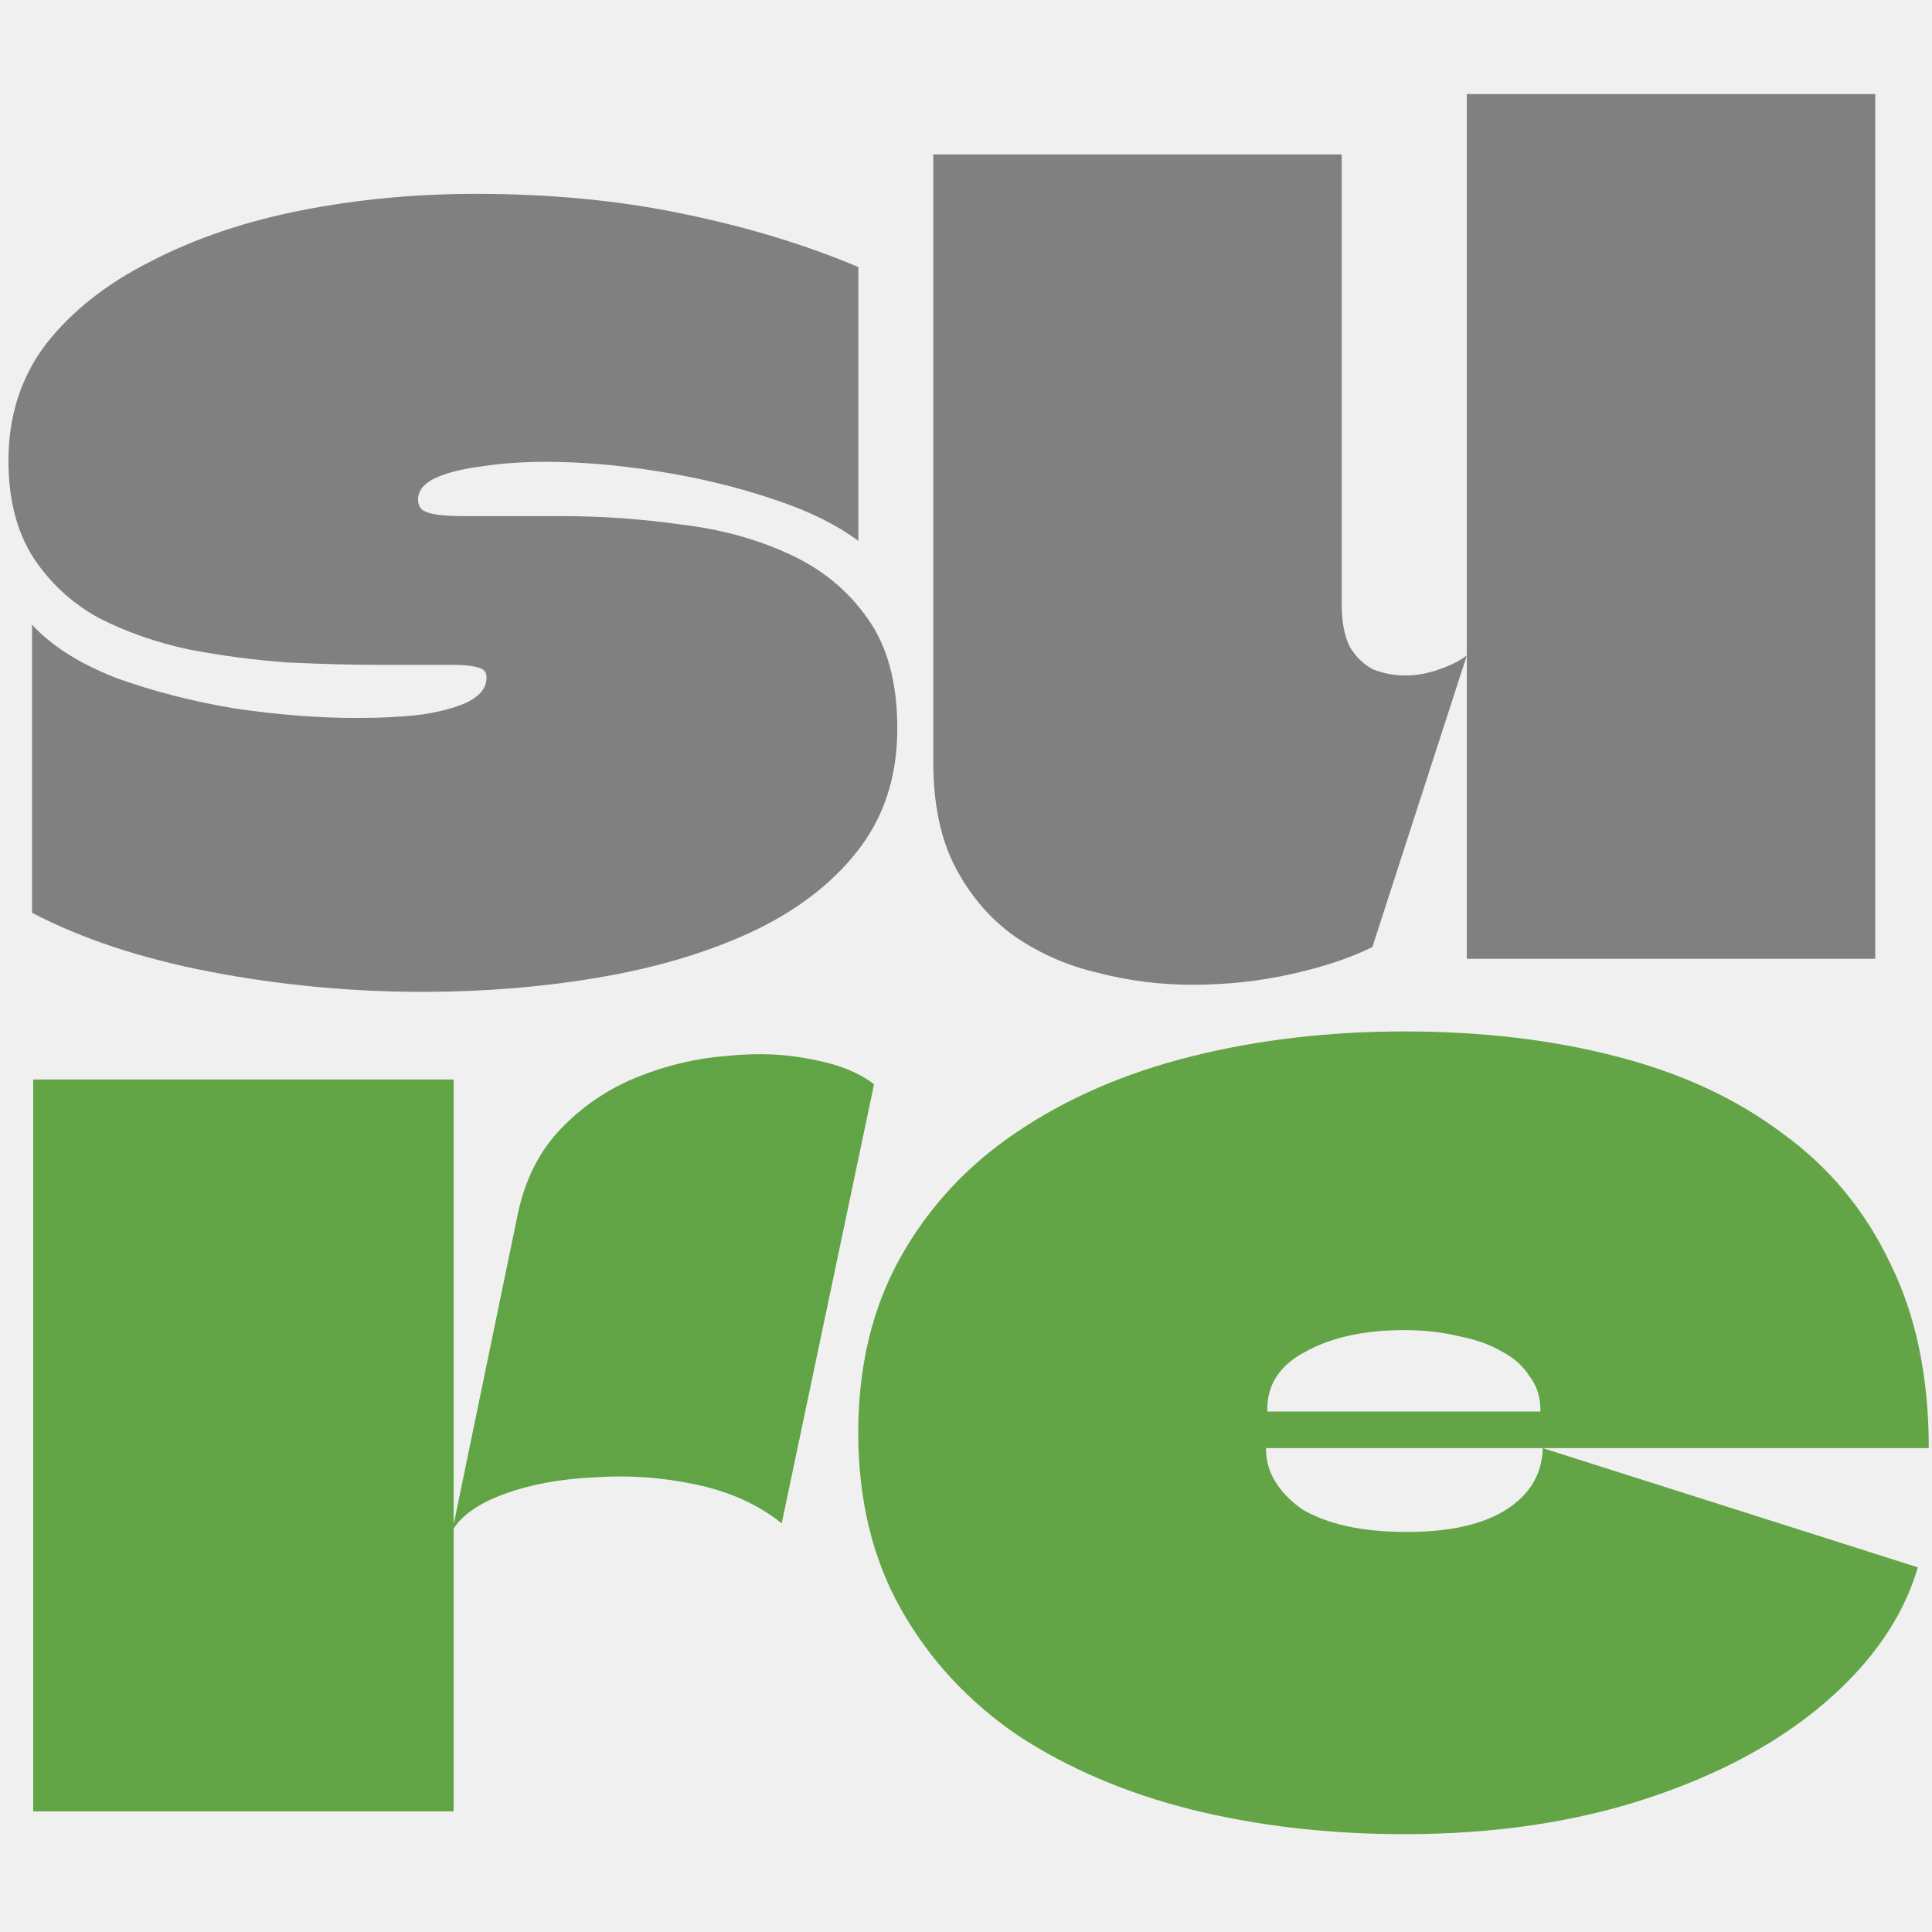
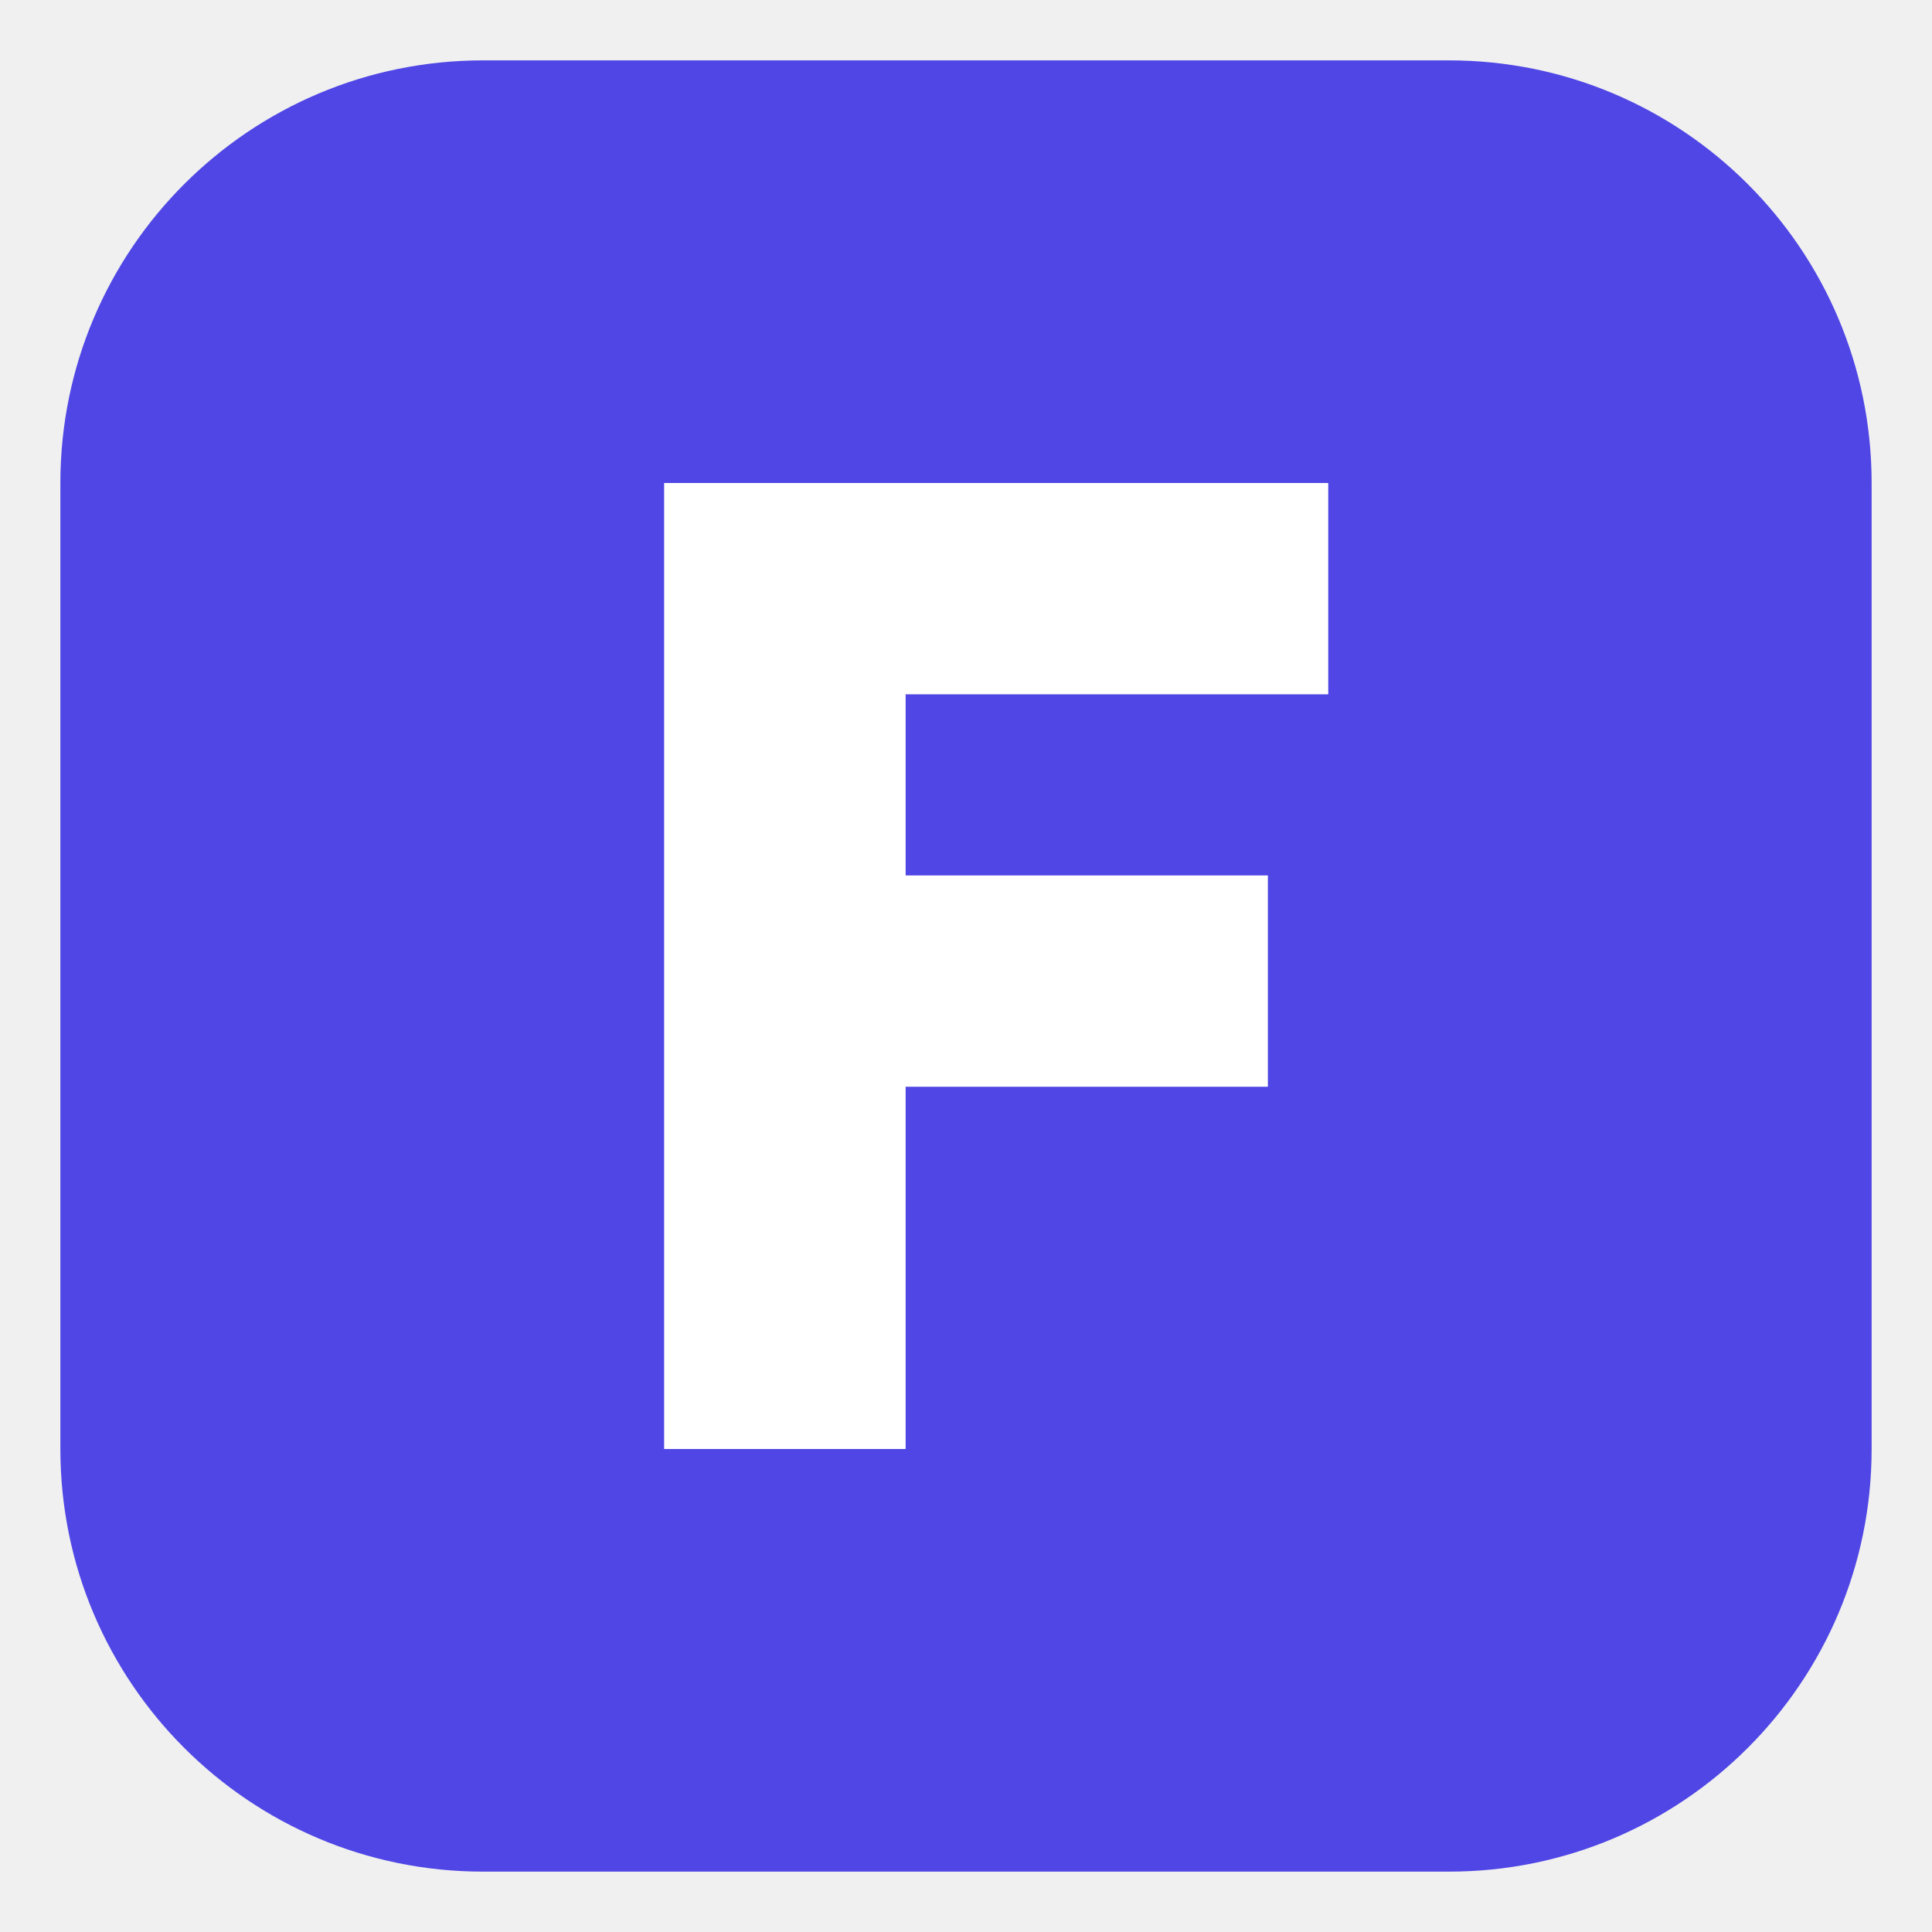
- <svg xmlns="http://www.w3.org/2000/svg" width="300" height="300" viewBox="0 0 160 145" fill="none">
-   <path d="M116.51 119.37C120.062 119.37 122.809 118.751 124.752 117.513C126.696 116.274 127.701 114.58 127.768 112.429L158.828 122.303C157.621 126.409 155.042 130.156 151.088 133.545C147.201 136.869 142.276 139.509 136.312 141.464C130.348 143.419 123.68 144.397 116.309 144.397C110.01 144.397 104.113 143.712 98.618 142.344C93.19 140.975 88.399 138.922 84.244 136.185C80.156 133.382 76.94 129.896 74.594 125.725C72.249 121.553 71.076 116.698 71.076 111.158C71.076 105.618 72.249 100.763 74.594 96.592C76.94 92.421 80.156 88.967 84.244 86.229C88.399 83.427 93.223 81.341 98.718 79.973C104.213 78.604 110.077 77.92 116.309 77.92C122.675 77.92 128.505 78.604 133.799 79.973C139.16 81.341 143.75 83.459 147.57 86.327C151.456 89.129 154.438 92.714 156.516 97.081C158.66 101.382 159.732 106.498 159.732 112.429H104.95C104.95 112.429 104.917 112.429 104.85 112.429C104.85 112.429 104.85 112.462 104.85 112.527C104.85 113.504 105.118 114.417 105.654 115.264C106.19 116.111 106.927 116.861 107.865 117.513C108.871 118.099 110.077 118.555 111.484 118.881C112.958 119.207 114.634 119.37 116.51 119.37ZM116.309 102.653C113.025 102.653 110.311 103.24 108.167 104.413C106.023 105.521 104.95 107.117 104.95 109.203C104.95 109.268 104.95 109.333 104.95 109.399C105.017 109.399 105.051 109.399 105.051 109.399H127.466C127.533 109.399 127.567 109.399 127.567 109.399C127.567 109.333 127.567 109.268 127.567 109.203C127.567 108.16 127.265 107.248 126.662 106.466C126.126 105.618 125.355 104.934 124.35 104.413C123.345 103.826 122.139 103.403 120.732 103.142C119.391 102.816 117.917 102.653 116.309 102.653Z" fill="#62a446" />
-   <path d="M37.567 81.901C37.567 85.811 37.567 89.755 37.567 93.73C37.567 97.641 37.567 101.584 37.567 105.559C37.567 109.47 37.567 113.413 37.567 117.388C37.567 121.559 37.567 125.73 37.567 129.902C37.567 134.073 37.567 138.276 37.567 142.513H2.748C2.748 136.06 2.748 129.608 2.748 123.156C2.748 116.704 2.748 110.252 2.748 103.799C2.748 100.15 2.748 96.5 2.748 92.85C2.748 89.201 2.748 85.551 2.748 81.901H37.567ZM37.466 119.246L42.9 92.948C43.504 90.146 44.678 87.832 46.422 86.007C48.234 84.117 50.347 82.683 52.762 81.706C55.177 80.728 57.66 80.141 60.209 79.946C62.758 79.685 65.106 79.783 67.253 80.239C69.4 80.63 71.111 81.315 72.385 82.292L64.737 118.659C62.792 117.095 60.41 116.02 57.593 115.433C54.842 114.846 52.058 114.651 49.24 114.846C46.422 114.977 43.94 115.433 41.793 116.215C39.646 116.997 38.204 118.007 37.466 119.246Z" fill="#61a446" />
-   <path d="M155.301 0.292C155.301 4.658 155.301 20.058 155.301 24.489C155.301 28.921 155.301 33.353 155.301 37.785C155.301 41.565 155.301 45.378 155.301 49.223C155.301 53.003 155.301 56.783 155.301 60.563C155.301 64.343 155.301 68.123 155.301 71.903H121.476C121.476 69.166 121.476 66.396 121.476 63.594C121.476 60.791 121.476 57.989 121.476 55.186C121.476 52.319 121.476 49.549 121.476 46.877C121.476 40.815 121.476 34.885 121.476 29.084C121.476 23.218 121.476 6.288 121.476 0.292H155.301ZM111.113 5.292C111.113 8.746 111.113 18.233 111.113 21.752C111.113 25.206 111.113 28.66 111.113 32.115C111.113 35.569 111.113 39.056 111.113 42.575C111.113 44.009 111.341 45.182 111.798 46.094C112.319 46.942 112.971 47.561 113.753 47.952C114.6 48.278 115.48 48.441 116.392 48.441C117.305 48.441 118.217 48.278 119.13 47.952C120.107 47.626 120.889 47.235 121.476 46.779L113.655 70.926C111.83 71.838 109.582 72.588 106.909 73.174C104.303 73.761 101.565 74.054 98.698 74.054C96.091 74.054 93.516 73.728 90.975 73.076C88.433 72.49 86.119 71.48 84.034 70.046C82.013 68.612 80.384 66.722 79.145 64.376C77.907 62.029 77.288 59.097 77.288 55.577C77.288 50.885 77.288 46.192 77.288 41.5C77.288 36.807 77.288 32.115 77.288 27.422C77.288 24.75 77.288 22.078 77.288 19.406C77.288 16.669 77.288 7.964 77.288 5.292H111.113Z" fill="grey" />
-   <path d="M0.699 30.648C0.699 26.933 1.742 23.707 3.827 20.97C5.978 18.233 8.878 15.952 12.528 14.127C16.178 12.237 20.316 10.836 24.944 9.923C29.571 9.011 34.394 8.555 39.412 8.555C45.603 8.555 51.339 9.108 56.618 10.216C61.962 11.324 66.785 12.791 71.086 14.616V37.296C69.262 35.928 66.85 34.754 63.852 33.777C60.919 32.799 57.791 32.05 54.467 31.528C51.209 31.007 48.113 30.746 45.18 30.746C43.225 30.746 41.432 30.877 39.803 31.137C38.239 31.333 36.968 31.659 35.99 32.115C35.078 32.571 34.622 33.158 34.622 33.874C34.622 34.266 34.752 34.559 35.013 34.754C35.339 34.95 35.795 35.08 36.382 35.145C36.968 35.211 37.718 35.243 38.63 35.243C40.129 35.243 41.465 35.243 42.638 35.243C43.811 35.243 45.115 35.243 46.549 35.243C49.807 35.243 53.066 35.471 56.325 35.928C59.648 36.319 62.647 37.133 65.319 38.371C68.056 39.61 70.239 41.402 71.868 43.748C73.498 46.029 74.312 49.06 74.312 52.84C74.312 56.816 73.205 60.205 70.989 63.007C68.838 65.744 65.873 67.993 62.093 69.753C58.378 71.447 54.174 72.685 49.481 73.468C44.854 74.25 40.031 74.641 35.013 74.641C29.082 74.641 23.216 74.087 17.416 72.979C11.681 71.871 6.76 70.241 2.654 68.091V44.237C4.283 45.997 6.597 47.463 9.595 48.636C12.658 49.744 15.95 50.592 19.469 51.178C23.053 51.7 26.41 51.96 29.538 51.96C31.559 51.96 33.383 51.862 35.013 51.667C36.642 51.406 37.913 51.048 38.825 50.592C39.803 50.07 40.292 49.418 40.292 48.636C40.292 48.31 40.194 48.082 39.999 47.952C39.803 47.822 39.477 47.724 39.021 47.659C38.63 47.594 38.076 47.561 37.359 47.561C36.382 47.561 35.371 47.561 34.328 47.561C33.286 47.561 32.341 47.561 31.493 47.561C29.212 47.561 26.671 47.496 23.868 47.365C21.131 47.17 18.393 46.812 15.656 46.29C12.919 45.703 10.41 44.824 8.129 43.651C5.913 42.412 4.12 40.75 2.752 38.665C1.383 36.514 0.699 33.842 0.699 30.648Z" fill="grey" />
+ <svg xmlns="http://www.w3.org/2000/svg" width="300" height="300" viewBox="0 0 64 64" fill="none">
+   <rect x="2" y="2" width="60" height="60" rx="14" fill="#4F46E5" />
+   <path d="M22 48V16h22v7H30v6h12v7H30v12z" fill="#FFFFFF" />
</svg>
